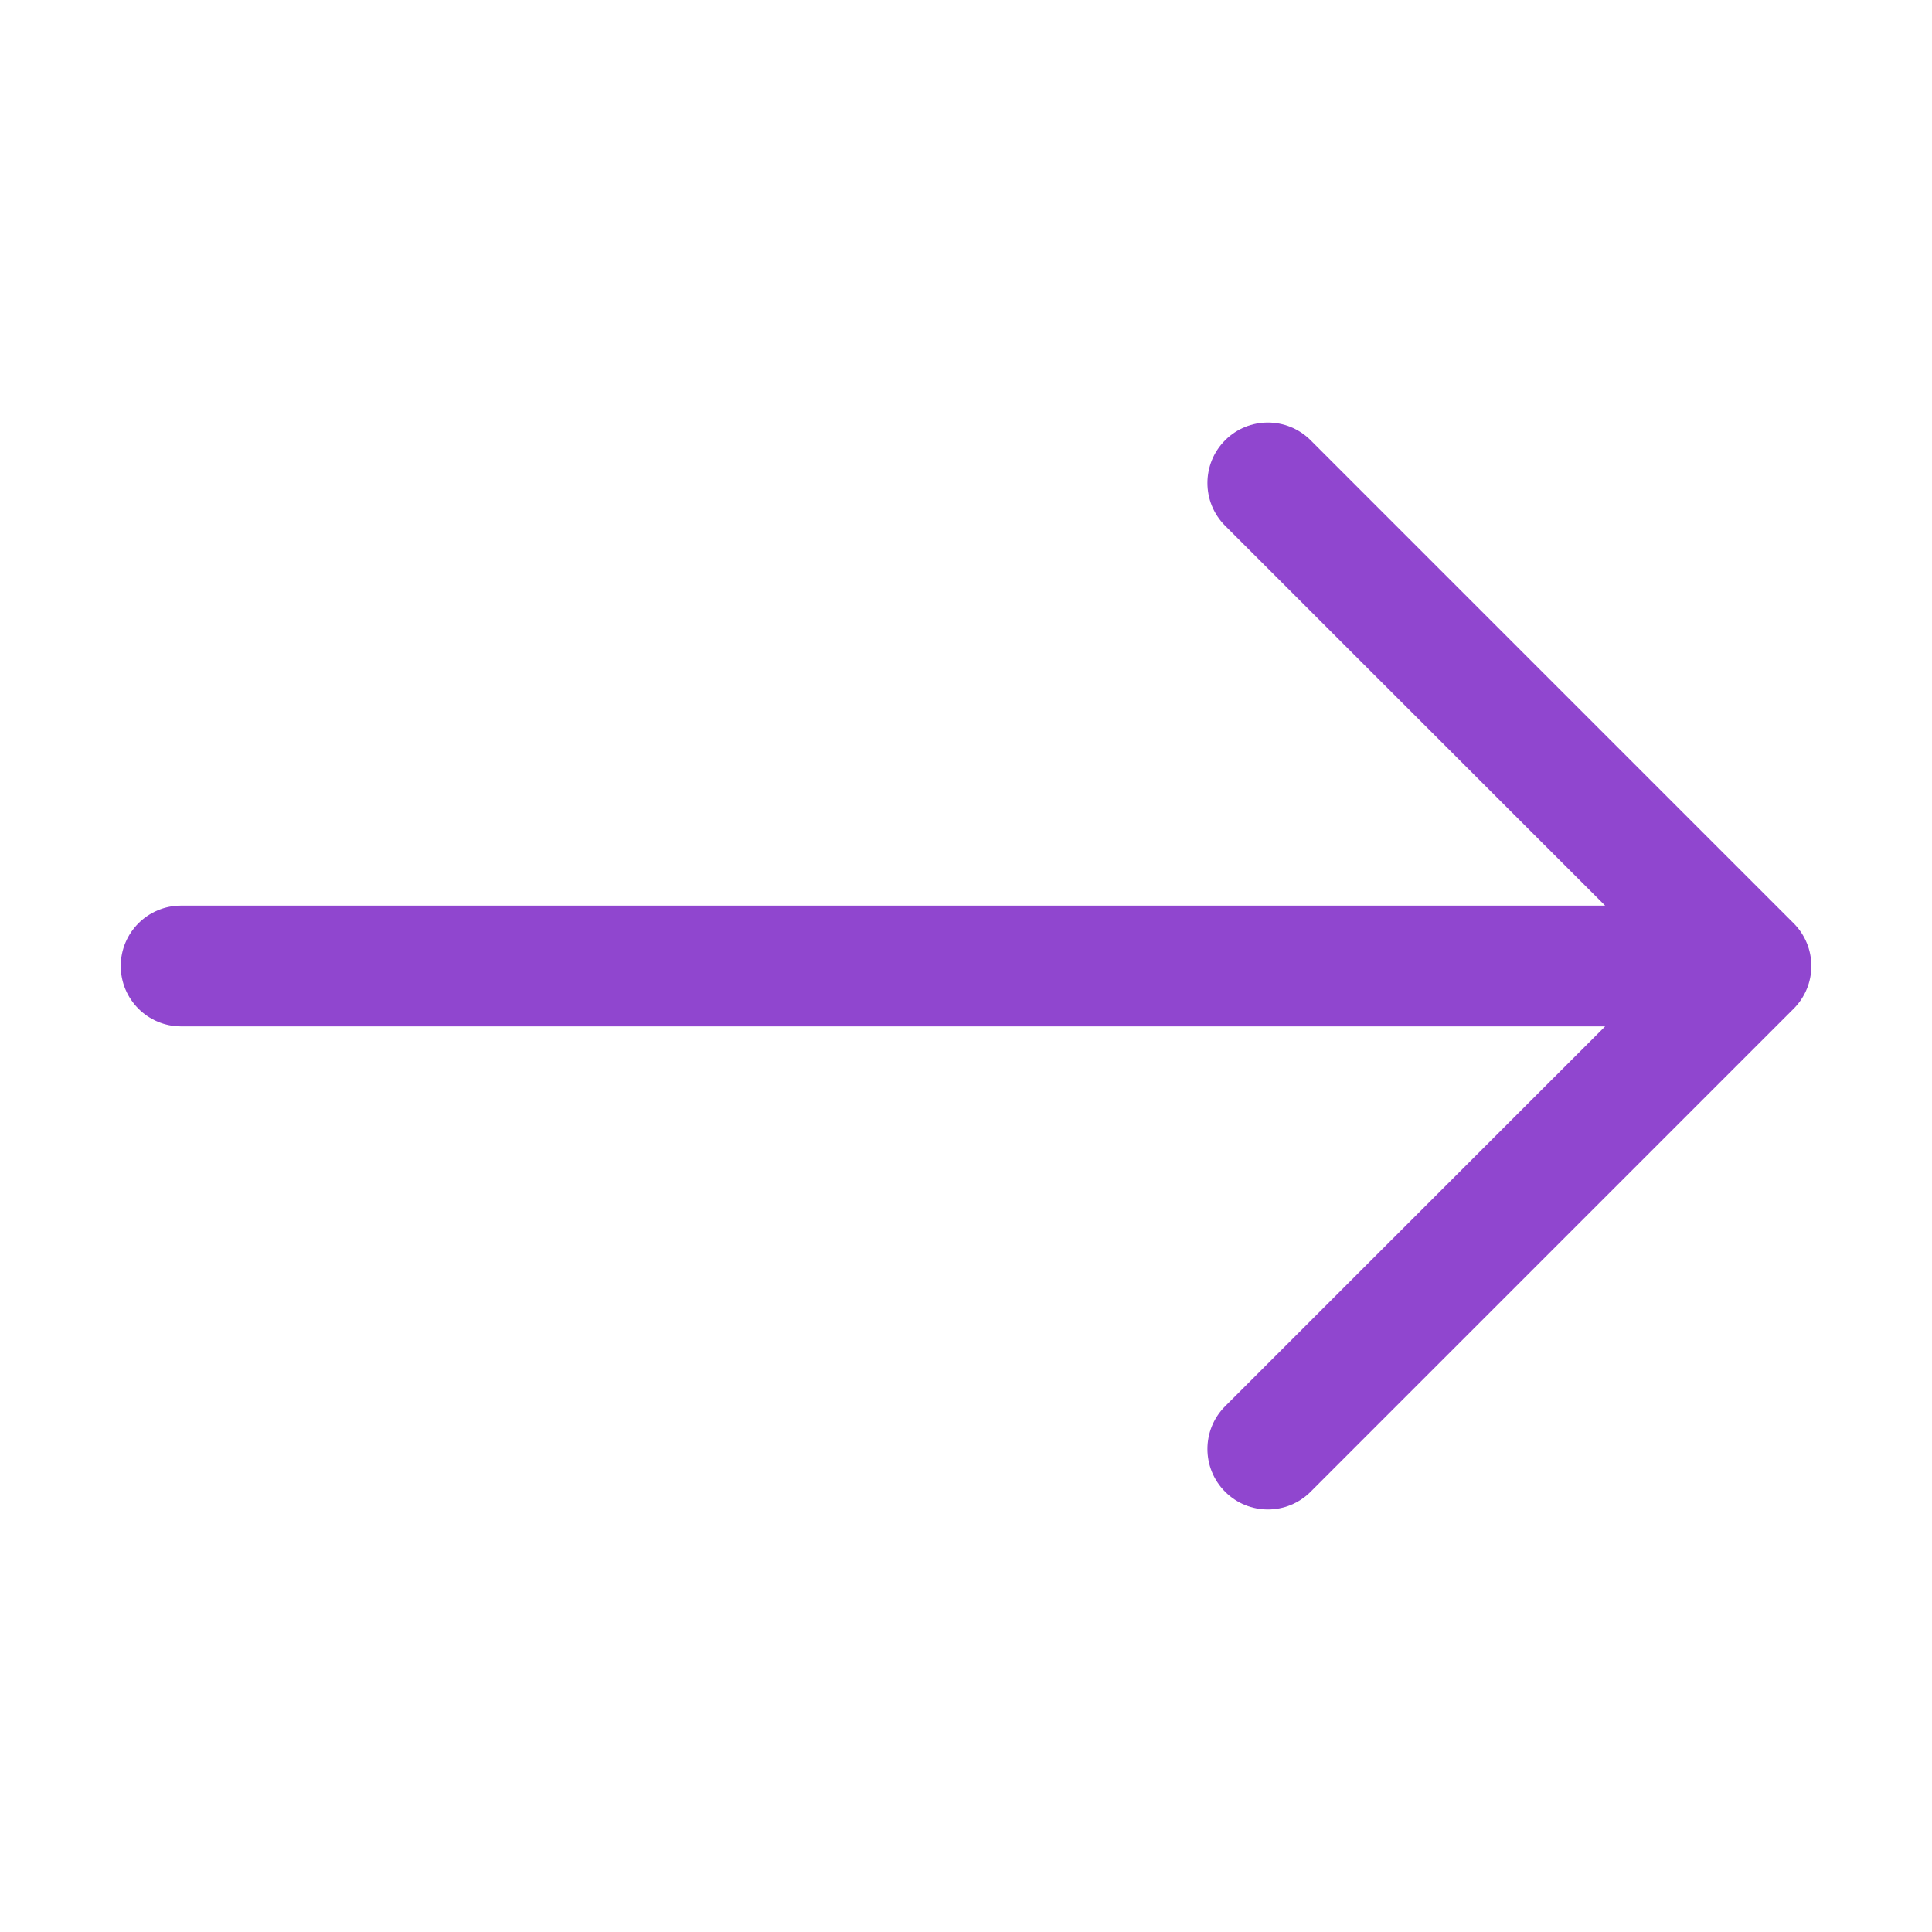
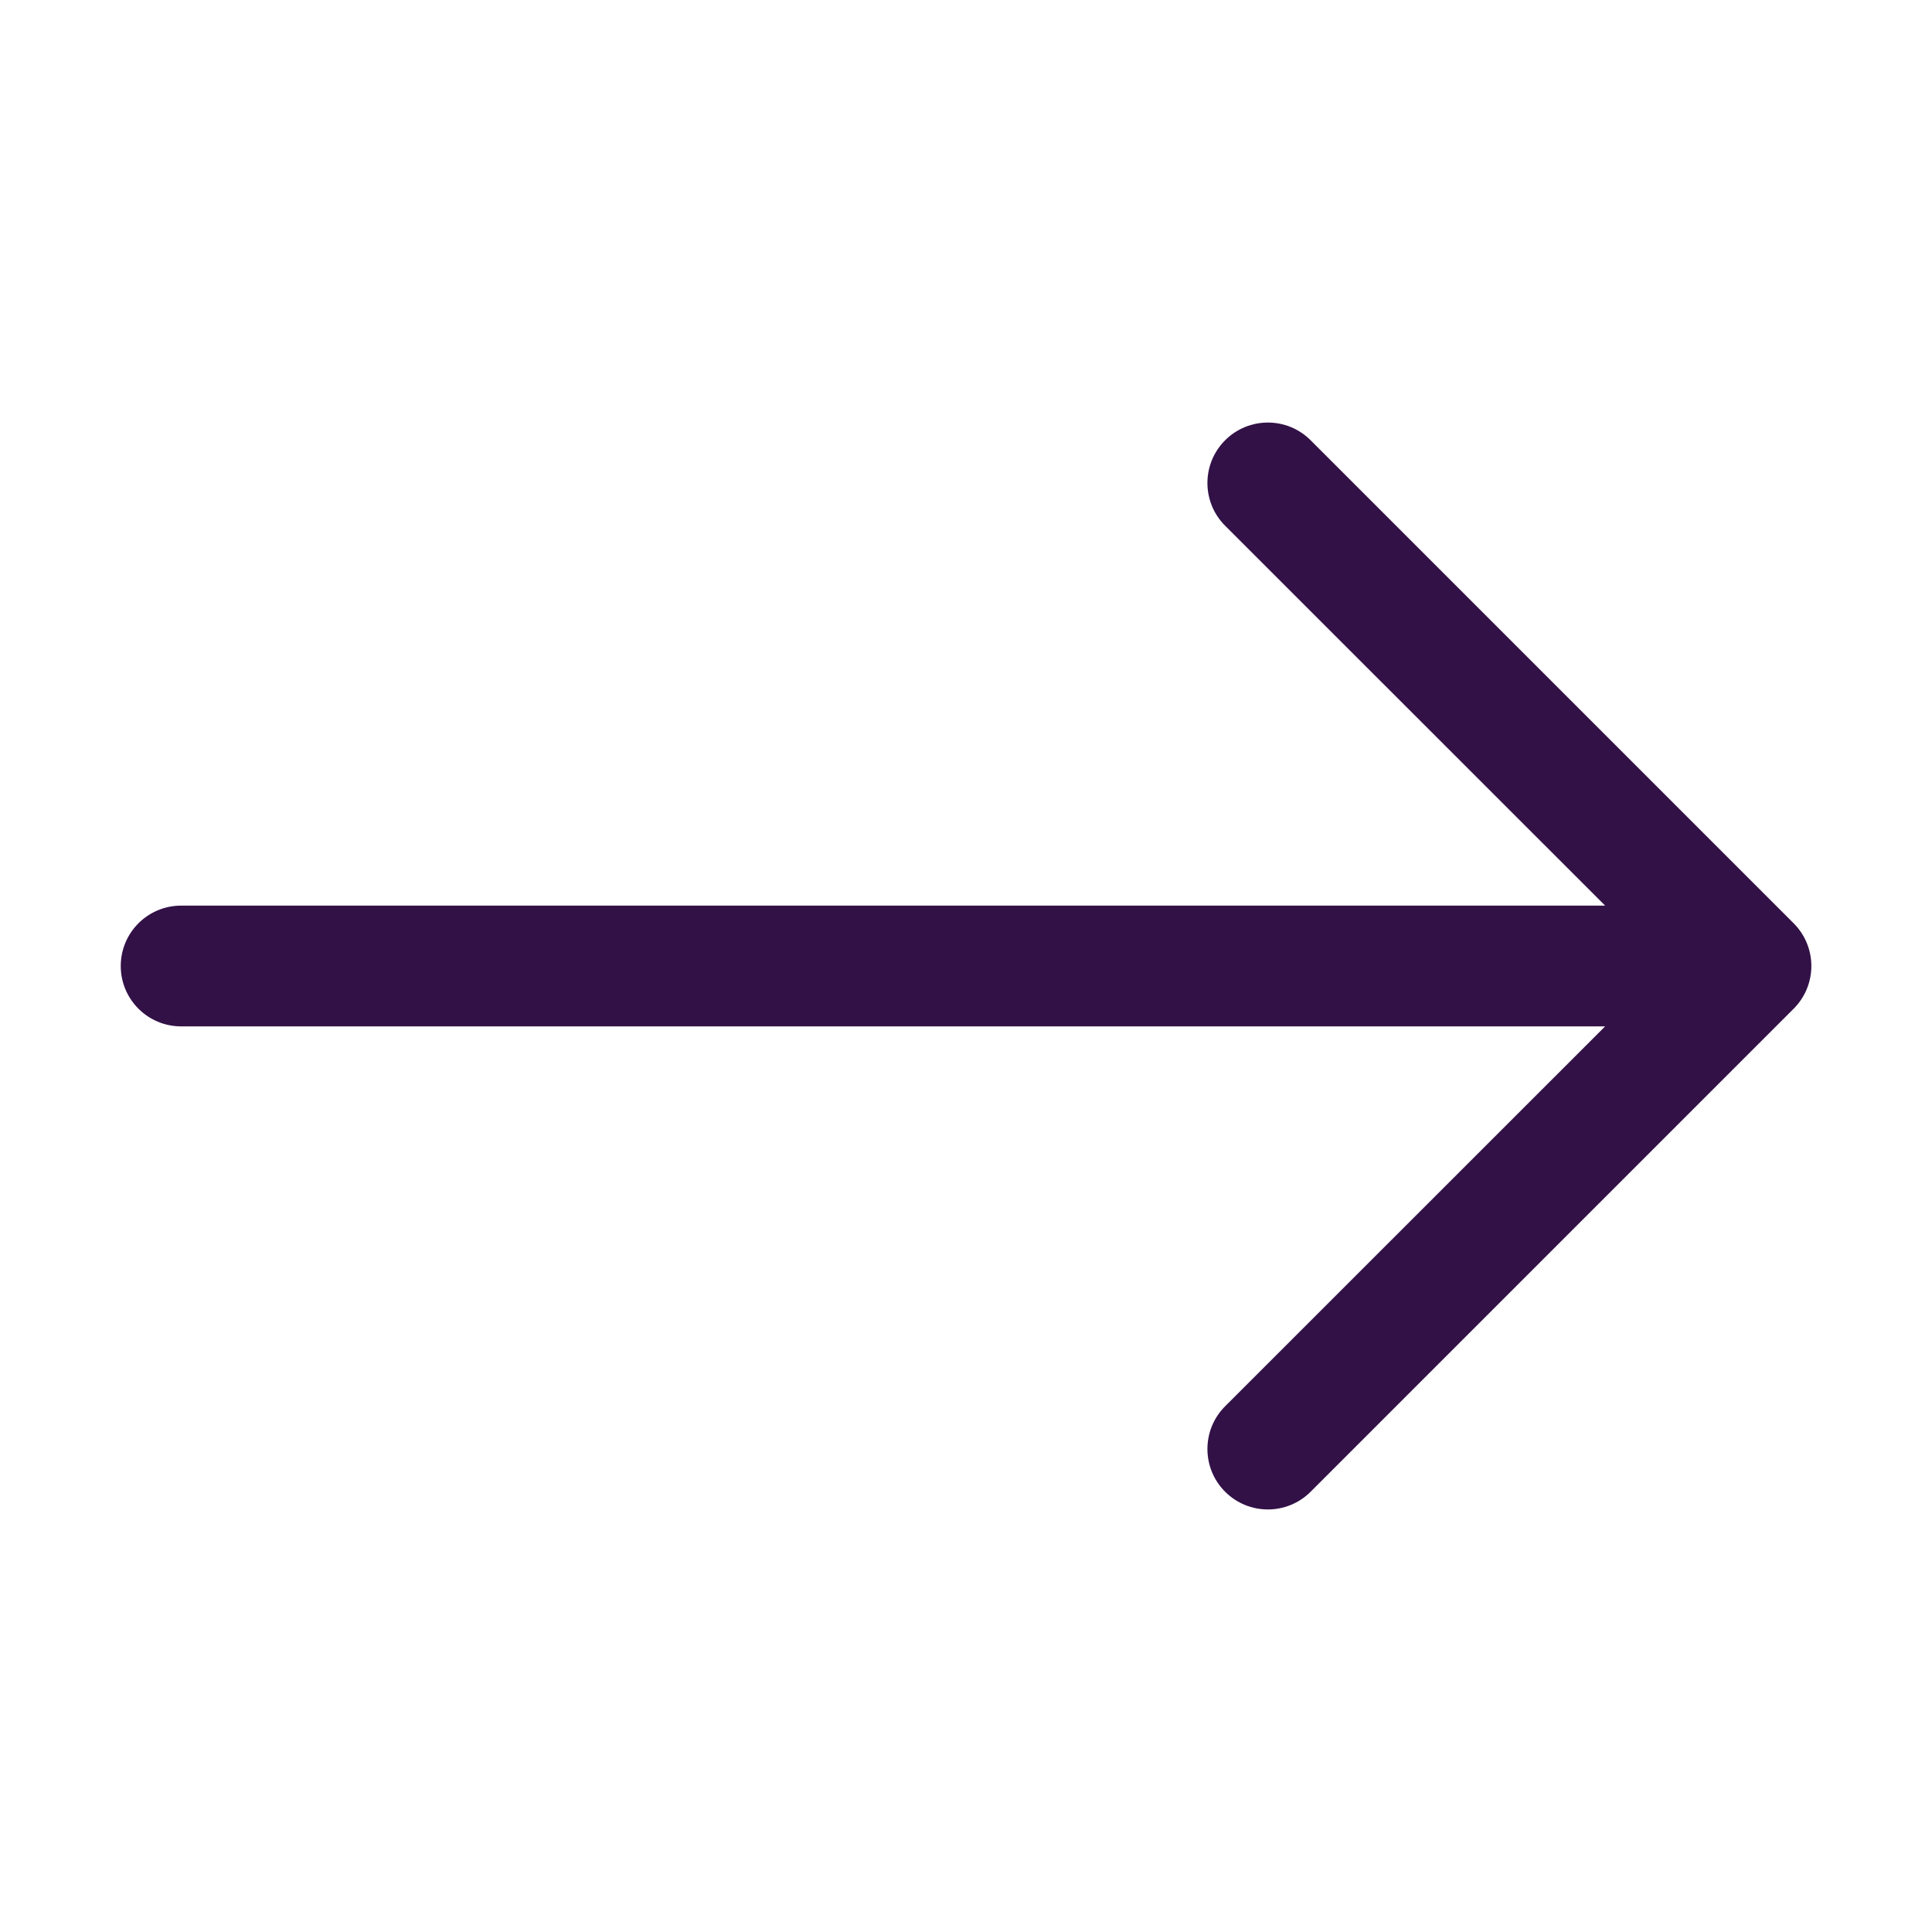
- <svg xmlns="http://www.w3.org/2000/svg" width="16" height="16" fill="#9046cf" class="bi bi-arrow-right" viewBox="0 0 16 16">
+ <svg xmlns="http://www.w3.org/2000/svg" width="16" height="16" fill="#321147" class="bi bi-arrow-right" viewBox="0 0 16 16">
  <path fill-rule="evenodd" d="M1 8a.5.5 0 0 1 .5-.5h11.793l-3.147-3.146a.5.5 0 0 1 .708-.708l4 4a.5.5 0 0 1 0 .708l-4 4a.5.5 0 0 1-.708-.708L13.293 8.5H1.5A.5.5 0 0 1 1 8z" />
</svg>
